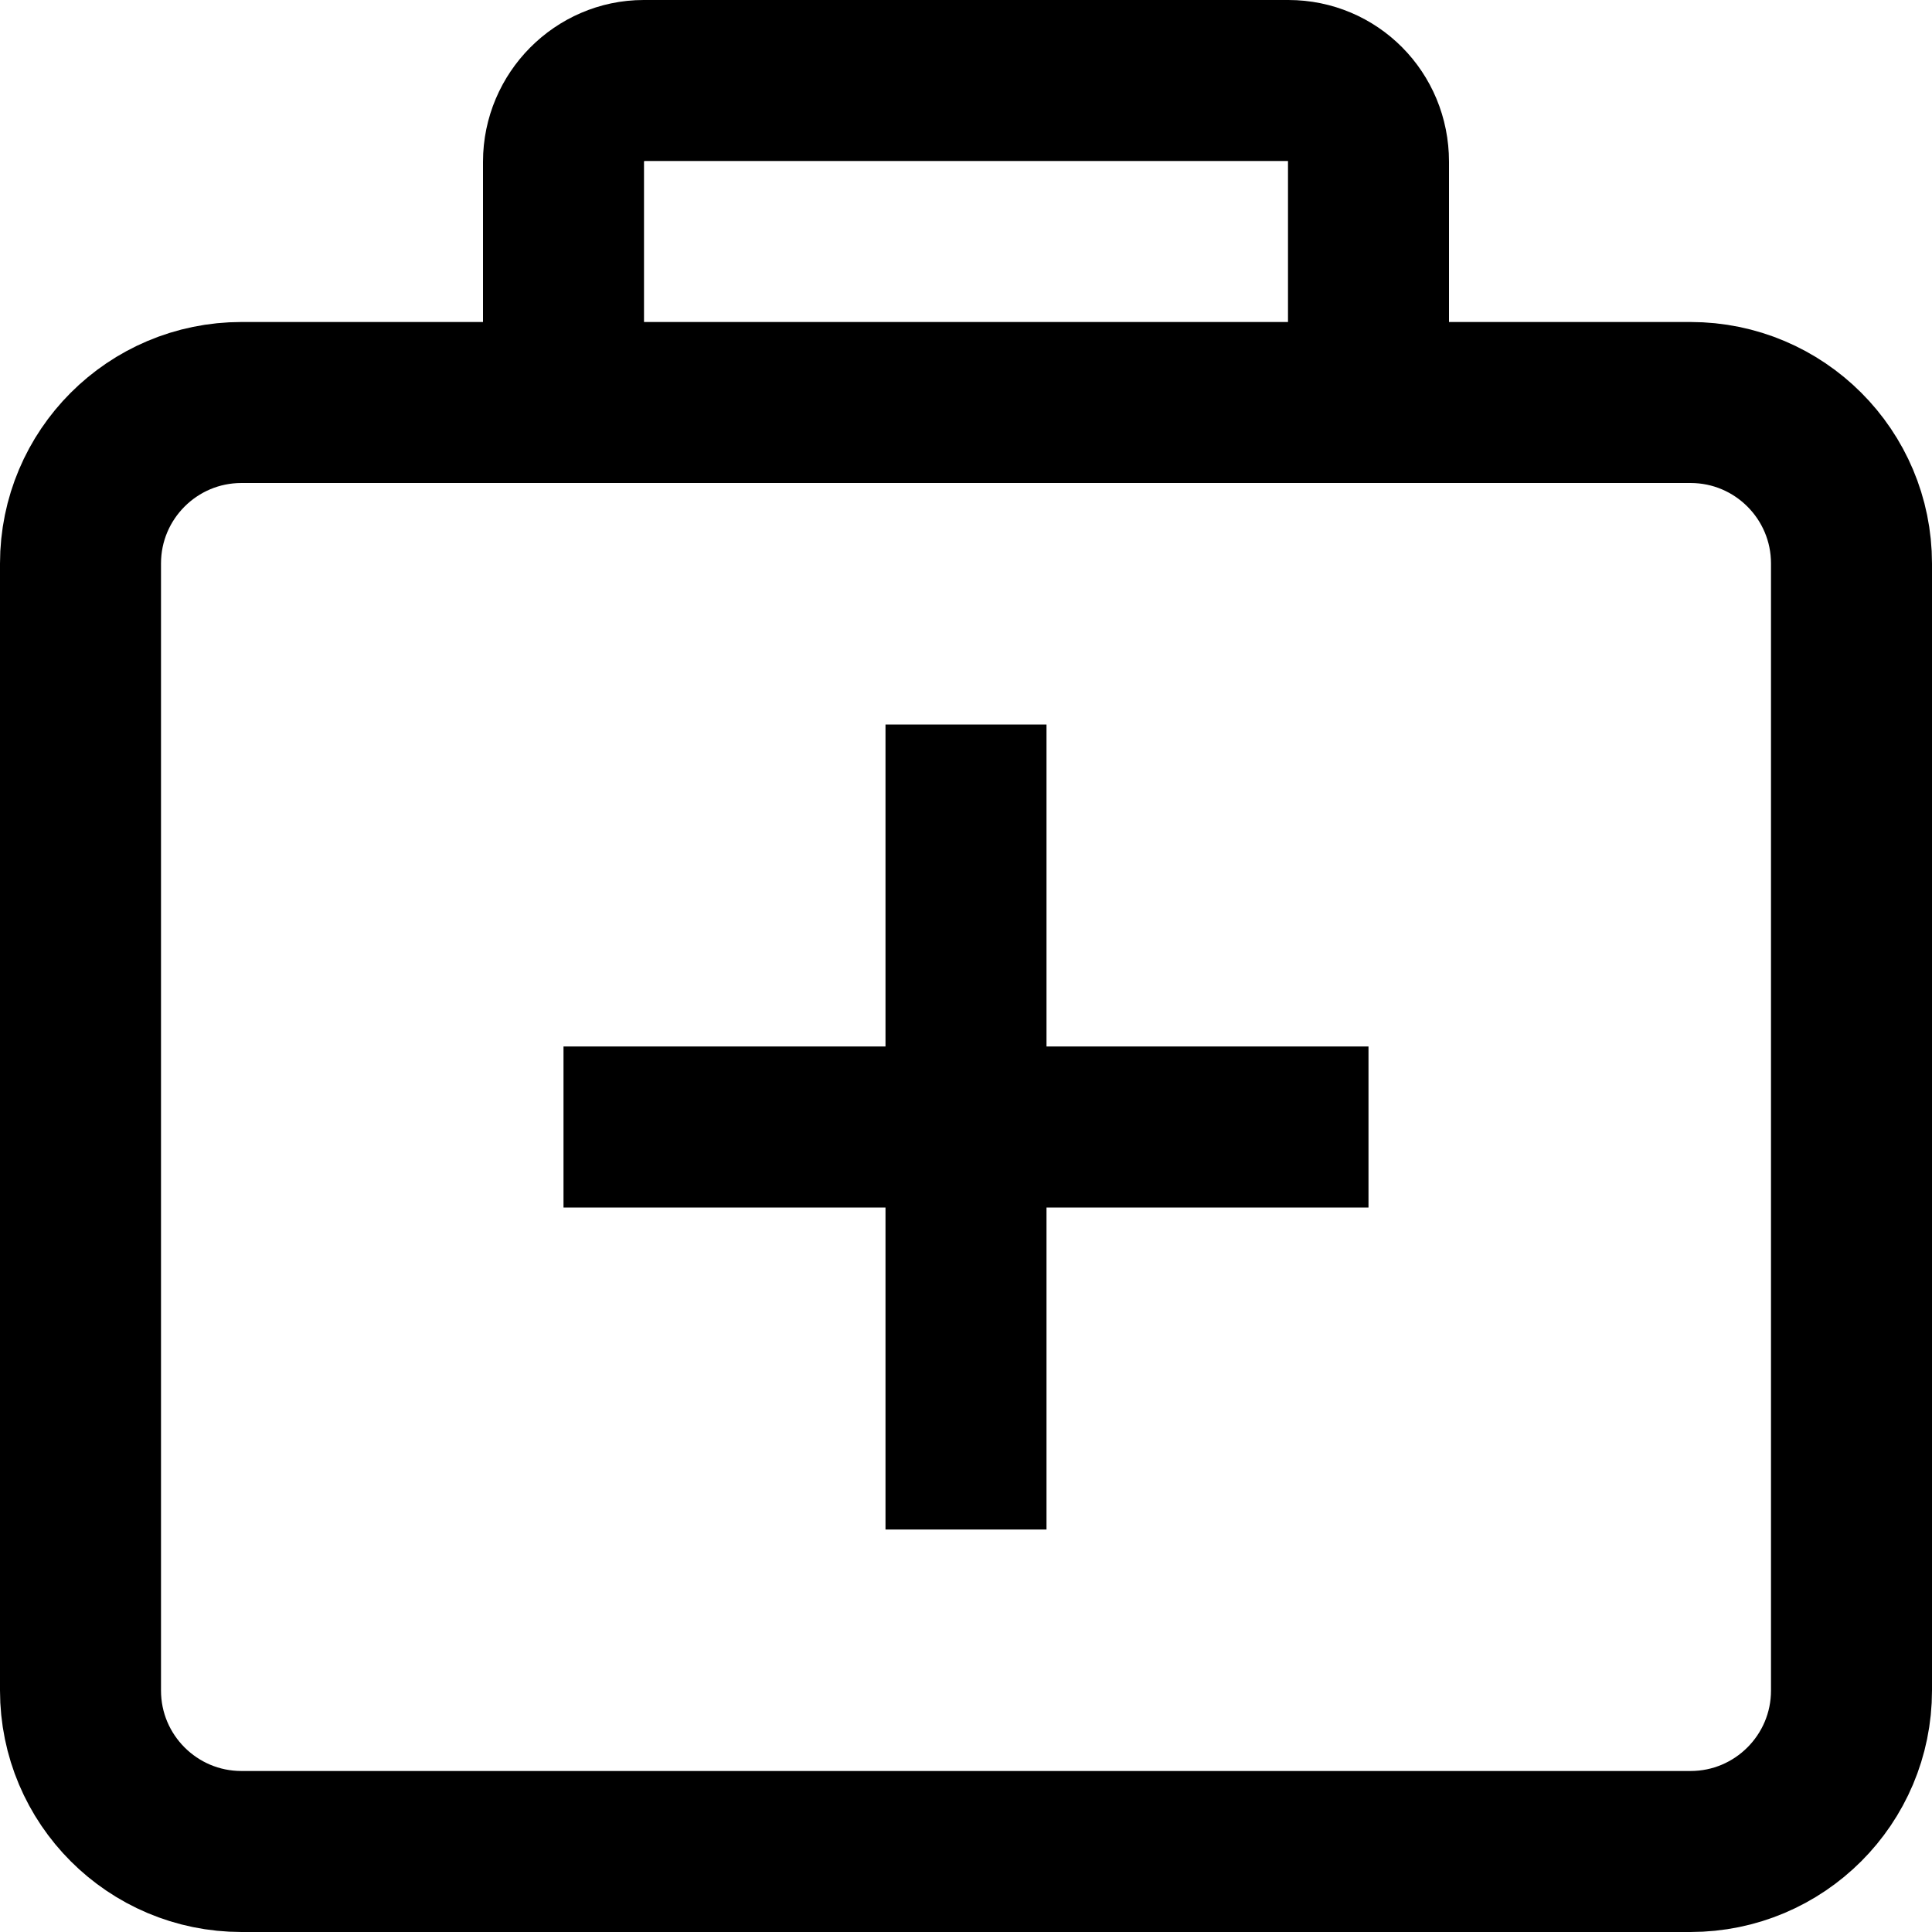
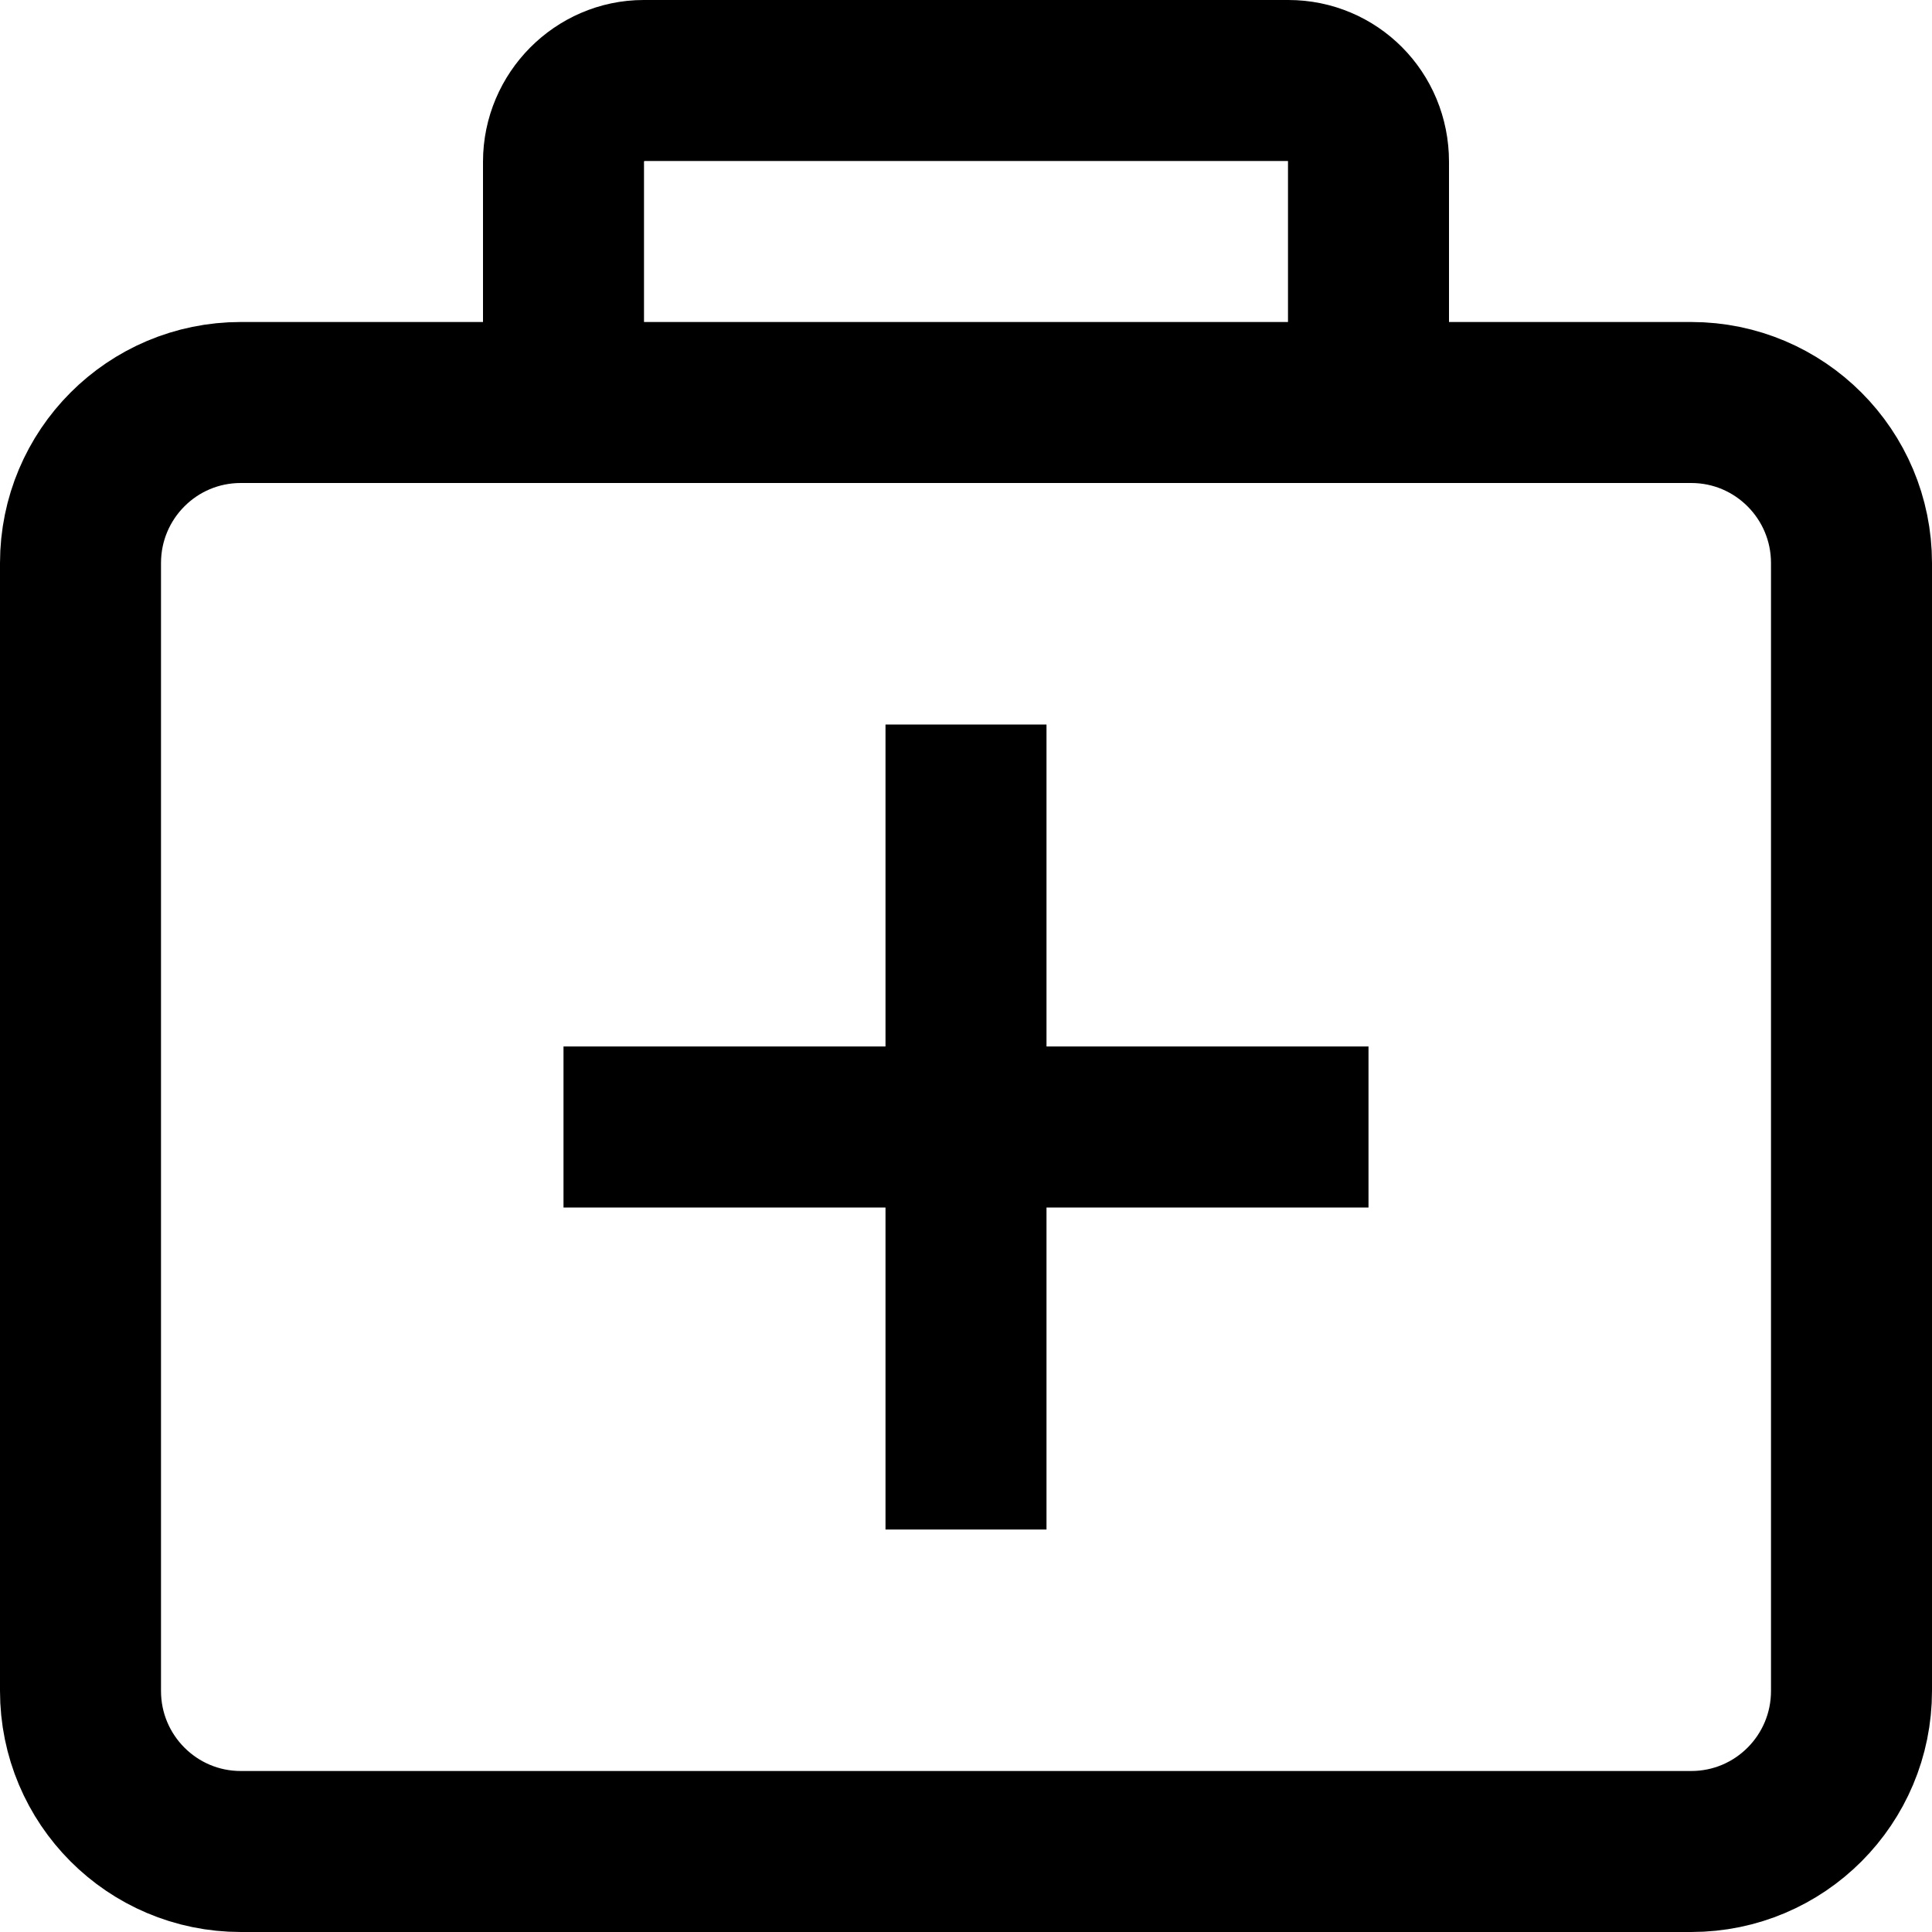
<svg width="24" height="24" viewBox="0 0 24 24">
-   <g fill="none" fill-rule="evenodd" stroke="#000" stroke-width="2">
-     <rect width="22" height="18" x="1" y="5" rx="2" />
-     <path d="M7 5L7 2.009C7 1.452 7.456 1 7.995 1L16.005 1C16.554 1 17 1.443 17 2.009L17 5M12 9L12 19M17 14L7 14" />
-   </g>
+   <path fill="none" stroke="#000" stroke-width="2" d="M12,9 L12,19 L12,9 Z M17,14 L7,14 L17,14 Z M1,6.995 C1,5.893 1.89,5 2.991,5 L21.009,5 C22.109,5 23,5.893 23,6.995 L23,21.005 C23,22.107 22.11,23 21.009,23 L2.991,23 C1.891,23 1,22.107 1,21.005 L1,6.995 Z M7,5 L7,2.009 C7,1.452 7.456,1 7.995,1 L16.005,1 C16.554,1 17,1.443 17,2.009 L17,5" />
</svg>
